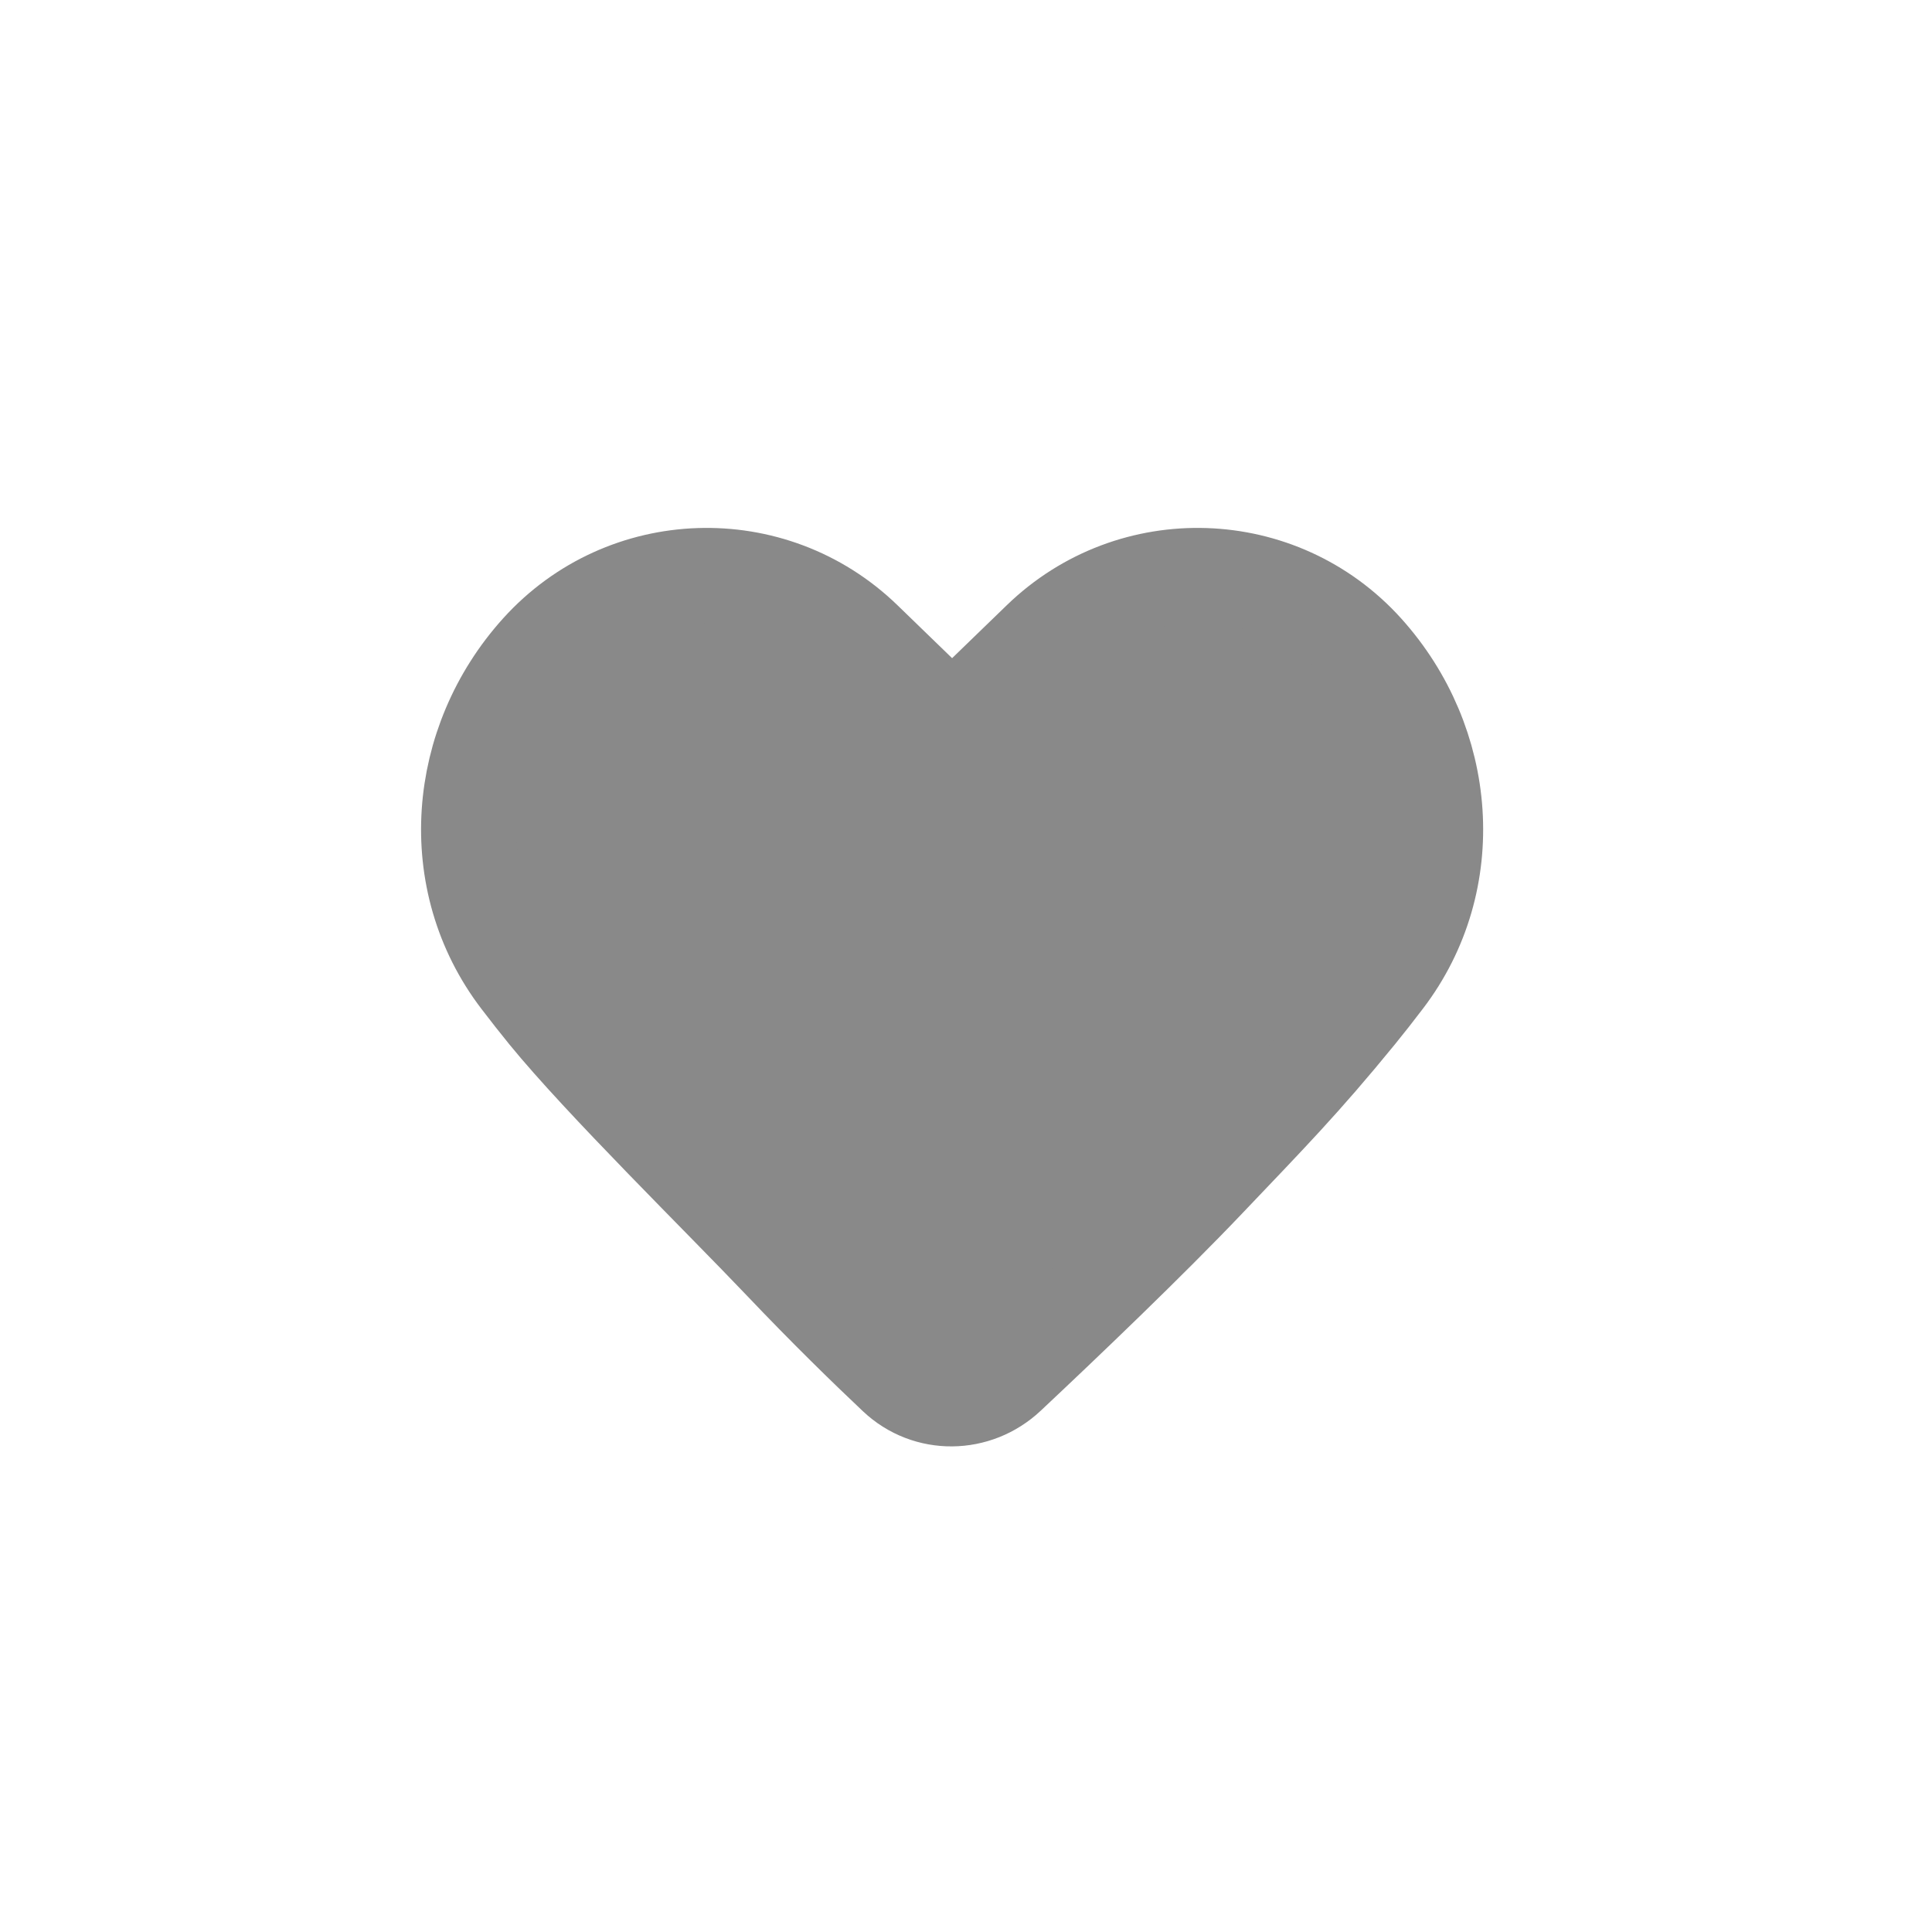
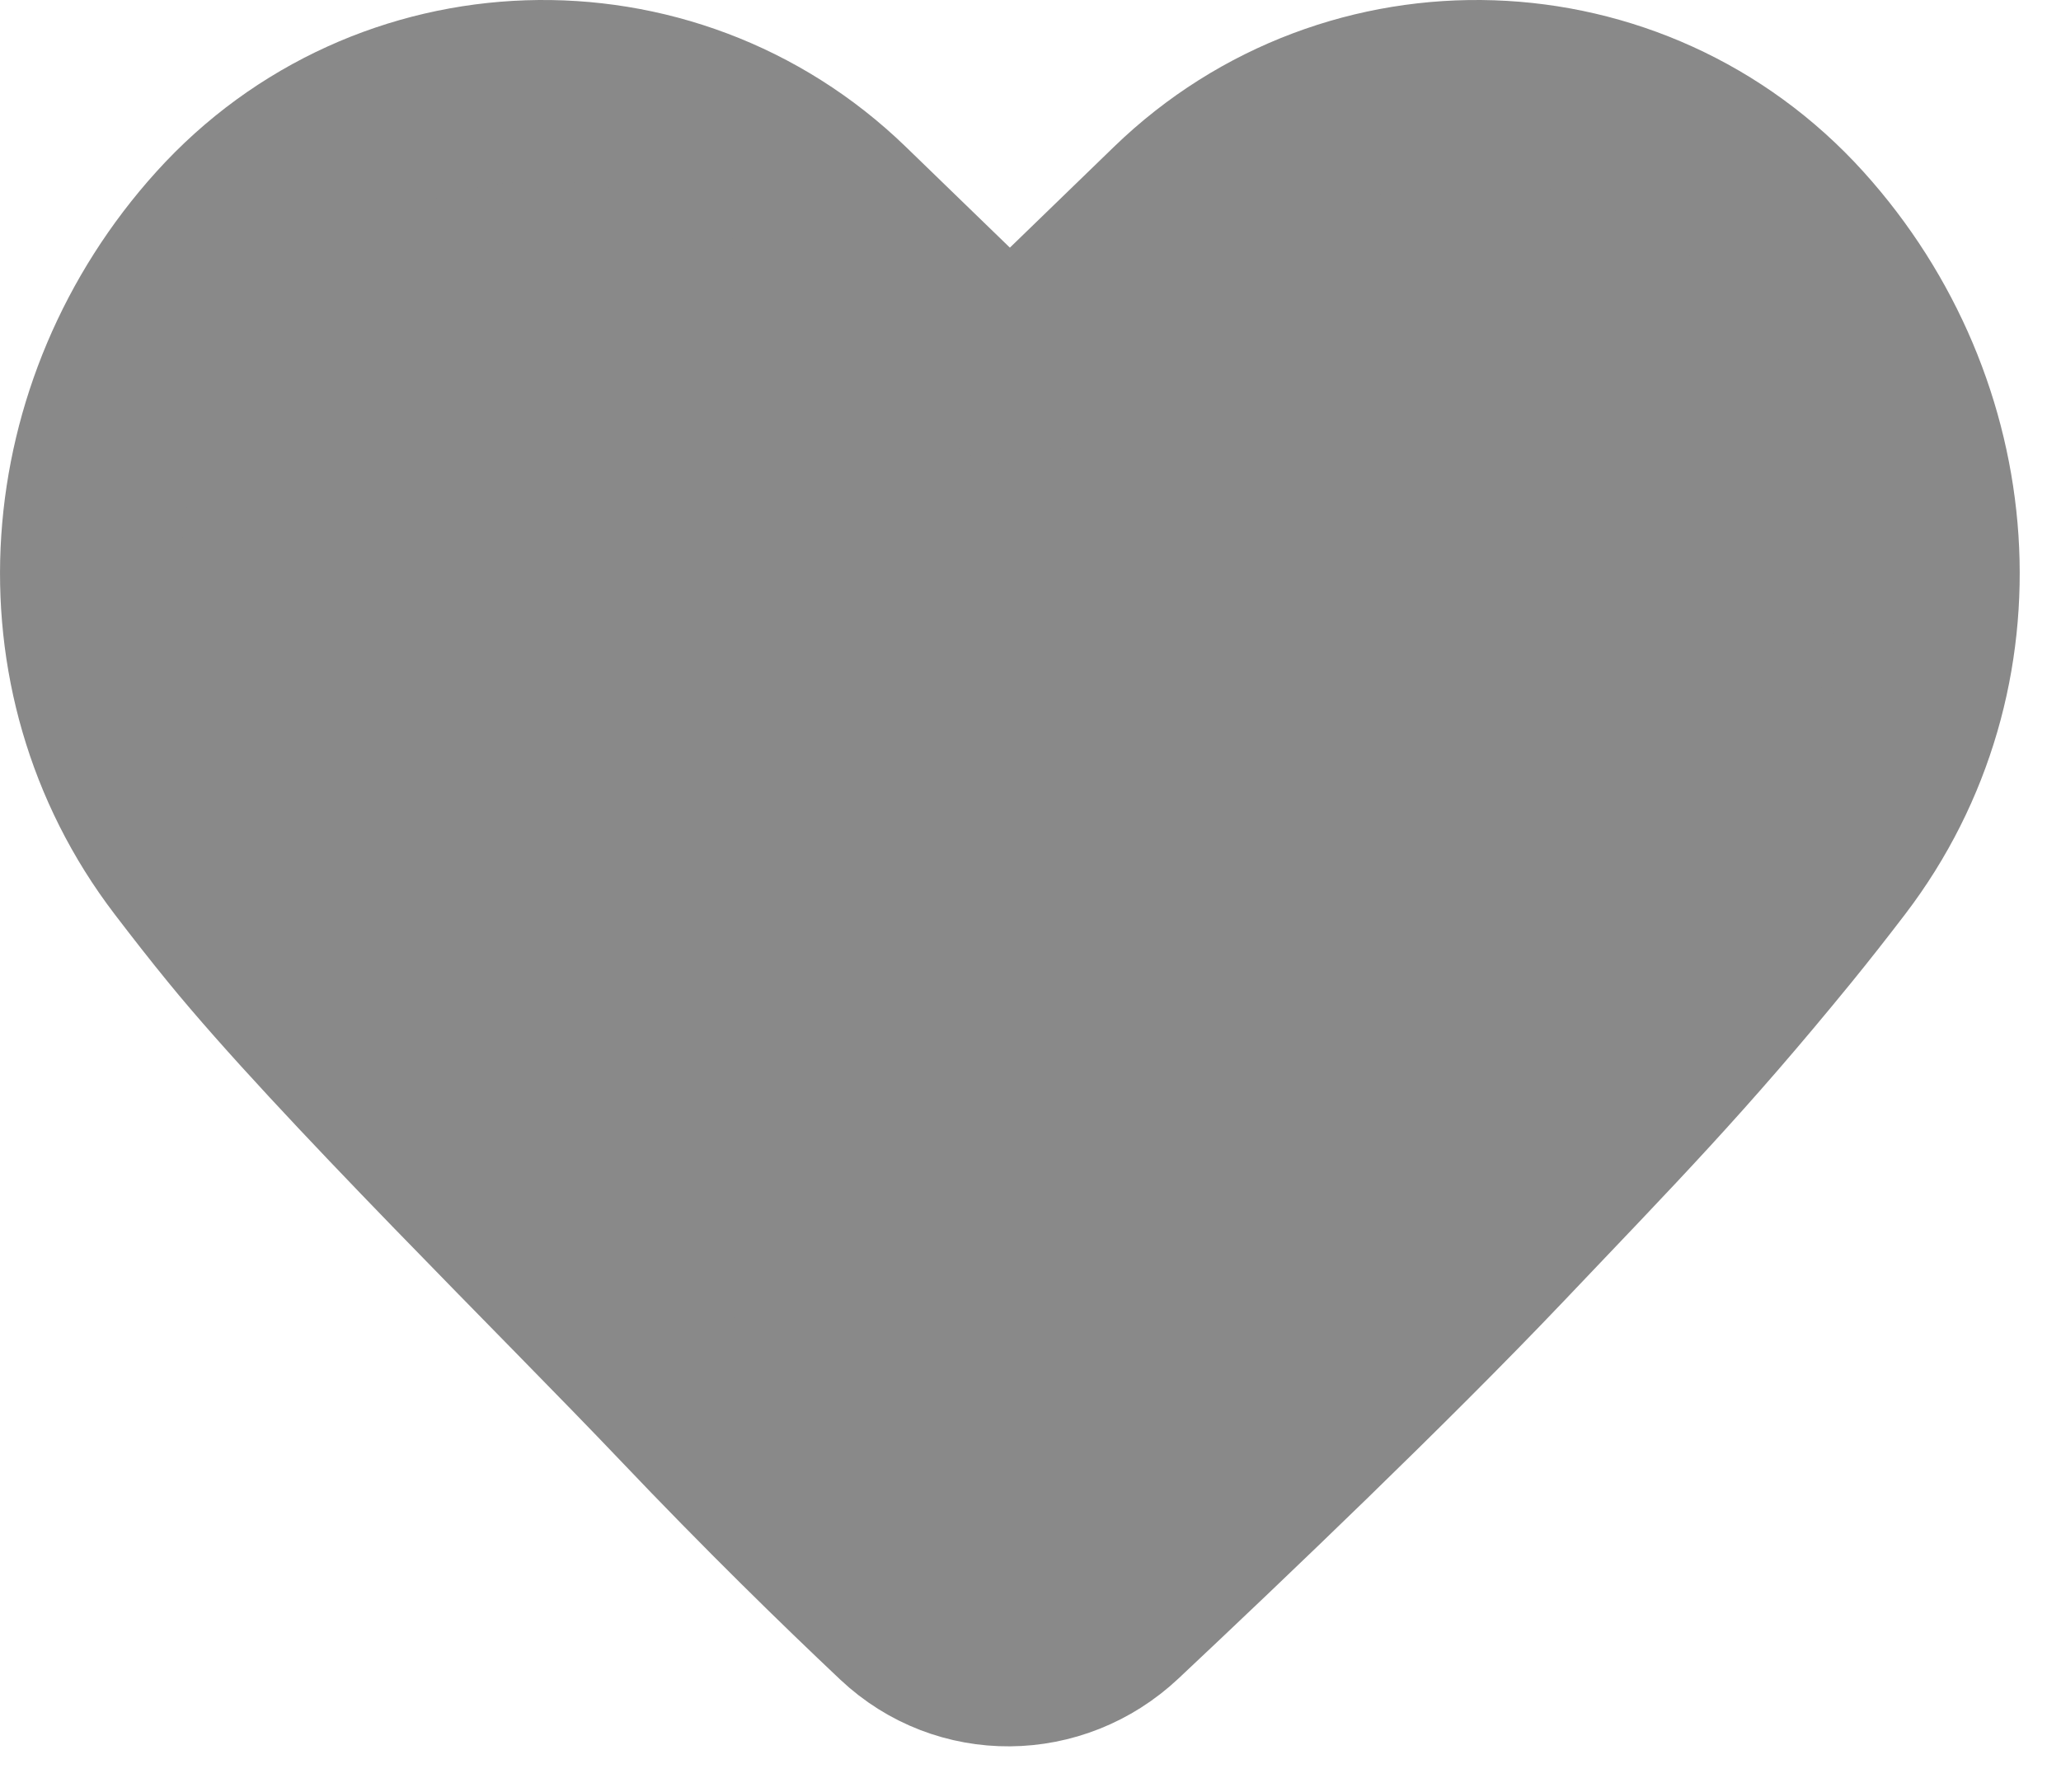
- <svg xmlns="http://www.w3.org/2000/svg" width="41" height="41" viewBox="0 0 41 41" fill="none">
-   <path d="M22.069 13.569L20.205 15.374L18.342 13.569C16.387 11.675 13.252 11.779 11.428 13.799C9.658 15.759 9.415 18.694 11.017 20.793C11.214 21.051 11.408 21.298 11.592 21.524C12.759 22.955 15.304 25.454 16.579 26.795C17.521 27.786 18.368 28.612 19.006 29.214C19.679 29.85 20.719 29.836 21.394 29.201C22.571 28.096 24.375 26.374 25.645 25.038C26.921 23.697 27.652 22.955 28.819 21.524C29.003 21.298 29.197 21.051 29.393 20.793C30.996 18.694 30.752 15.759 28.983 13.799C27.159 11.779 24.024 11.675 22.069 13.569Z" fill="#898989" stroke="#898989" stroke-width="2.021" stroke-linecap="round" stroke-linejoin="round" />
+ <svg xmlns="http://www.w3.org/2000/svg" width="23" height="20" viewBox="0 0 23 20" fill="none">
+   <path d="M13.134 2.365L11.27 4.171L9.406 2.365C7.452 0.472 4.316 0.576 2.493 2.596C0.723 4.556 0.479 7.491 2.082 9.59C2.279 9.848 2.472 10.095 2.657 10.321C3.823 11.752 6.368 14.251 7.643 15.592C8.585 16.583 9.432 17.409 10.07 18.011C10.744 18.646 11.784 18.633 12.459 17.998C13.635 16.893 15.439 15.171 16.71 13.835C17.985 12.494 18.716 11.752 19.883 10.321C20.067 10.095 20.261 9.848 20.458 9.59C22.06 7.491 21.817 4.556 20.047 2.596C18.223 0.576 15.088 0.472 13.134 2.365Z" fill="#898989" stroke="#898989" stroke-width="2.021" stroke-linecap="round" stroke-linejoin="round" />
</svg>
